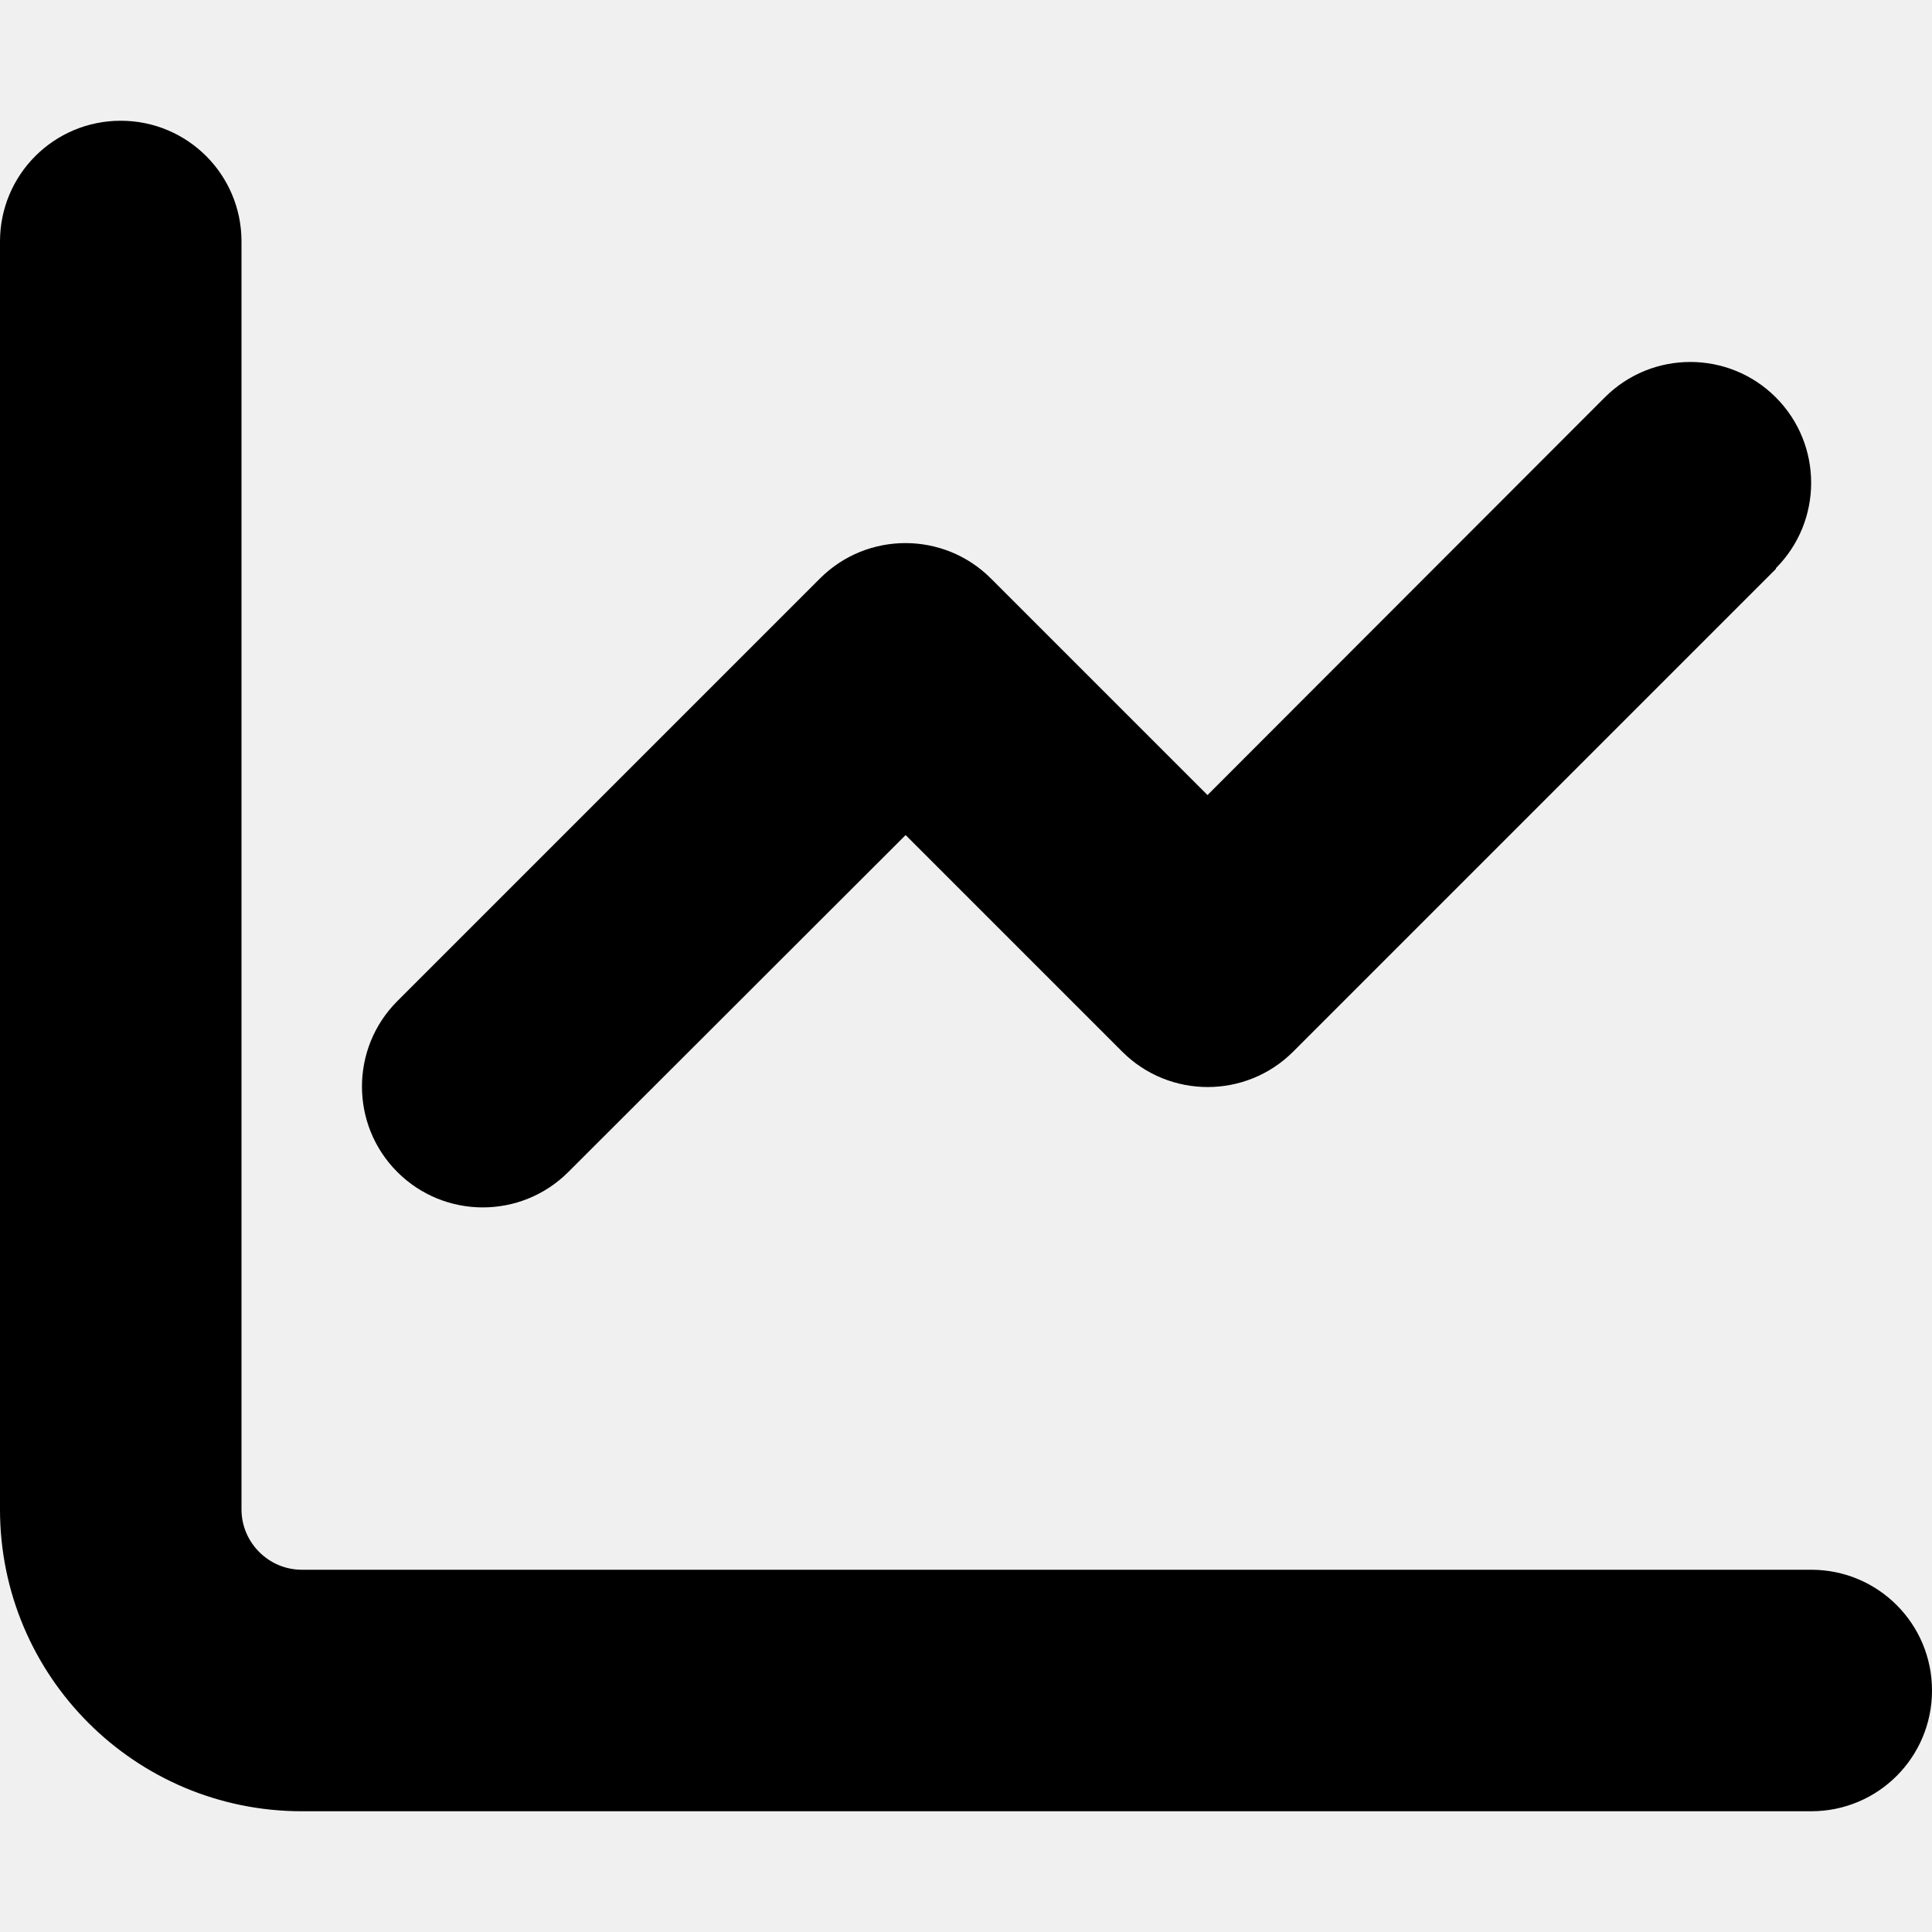
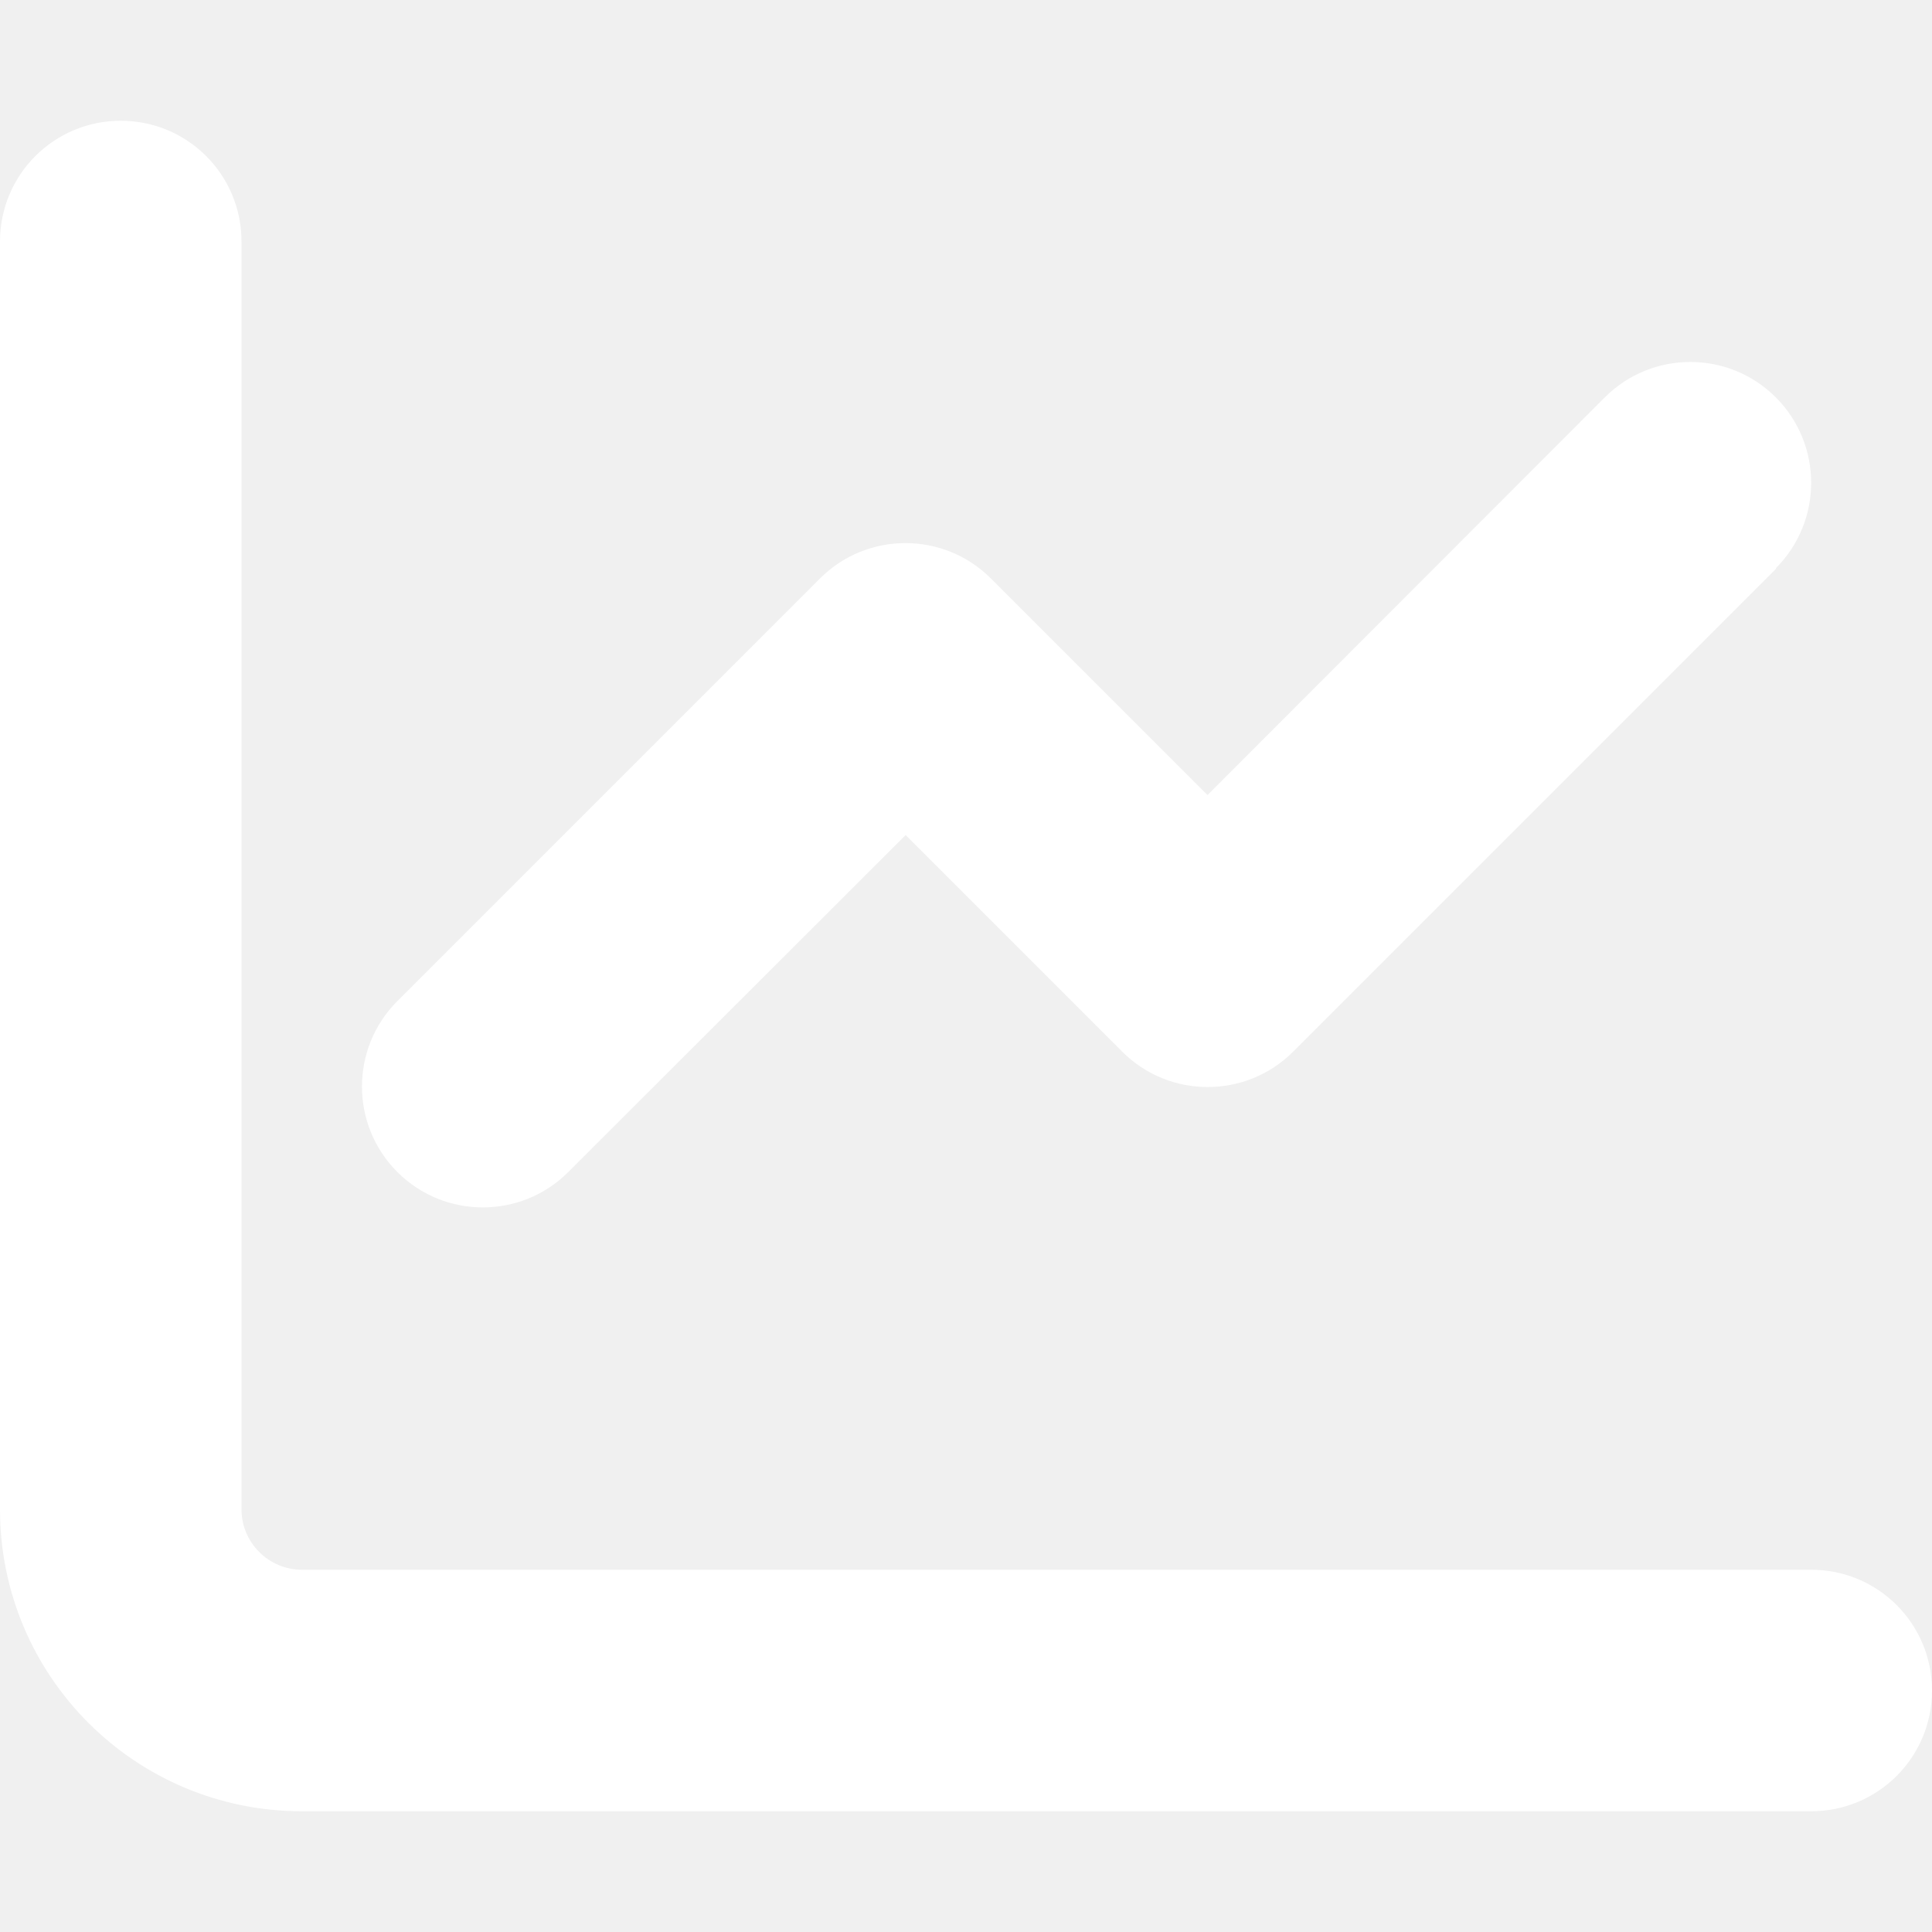
<svg xmlns="http://www.w3.org/2000/svg" viewBox="0 0 512 512">
-   <path d="M64 64c0-17.7-14.3-32-32-32S0 46.3 0 64L0 400c0 44.2 35.8 80 80 80l400 0c17.7 0 32-14.3 32-32s-14.3-32-32-32L80 416c-8.8 0-16-7.2-16-16L64 64zm406.6 86.6c12.5-12.5 12.5-32.8 0-45.3s-32.8-12.5-45.3 0L320 210.7l-57.4-57.4c-12.5-12.5-32.8-12.5-45.3 0l-112 112c-12.5 12.5-12.5 32.8 0 45.3s32.8 12.5 45.3 0L240 221.3l57.4 57.4c12.5 12.5 32.8 12.5 45.3 0l128-128z" />
+   <path style="fill: #ffffff !important;" d="M64 64c0-17.7-14.3-32-32-32S0 46.3 0 64L0 400c0 44.2 35.8 80 80 80l400 0c17.7 0 32-14.3 32-32s-14.3-32-32-32L80 416c-8.8 0-16-7.2-16-16L64 64zm406.6 86.6c12.5-12.5 12.5-32.8 0-45.3s-32.8-12.5-45.3 0L320 210.7l-57.4-57.4c-12.5-12.5-32.8-12.5-45.3 0l-112 112c-12.5 12.5-12.5 32.8 0 45.3s32.8 12.5 45.3 0L240 221.3l57.4 57.4c12.5 12.5 32.8 12.5 45.3 0l128-128z" />
</svg>
